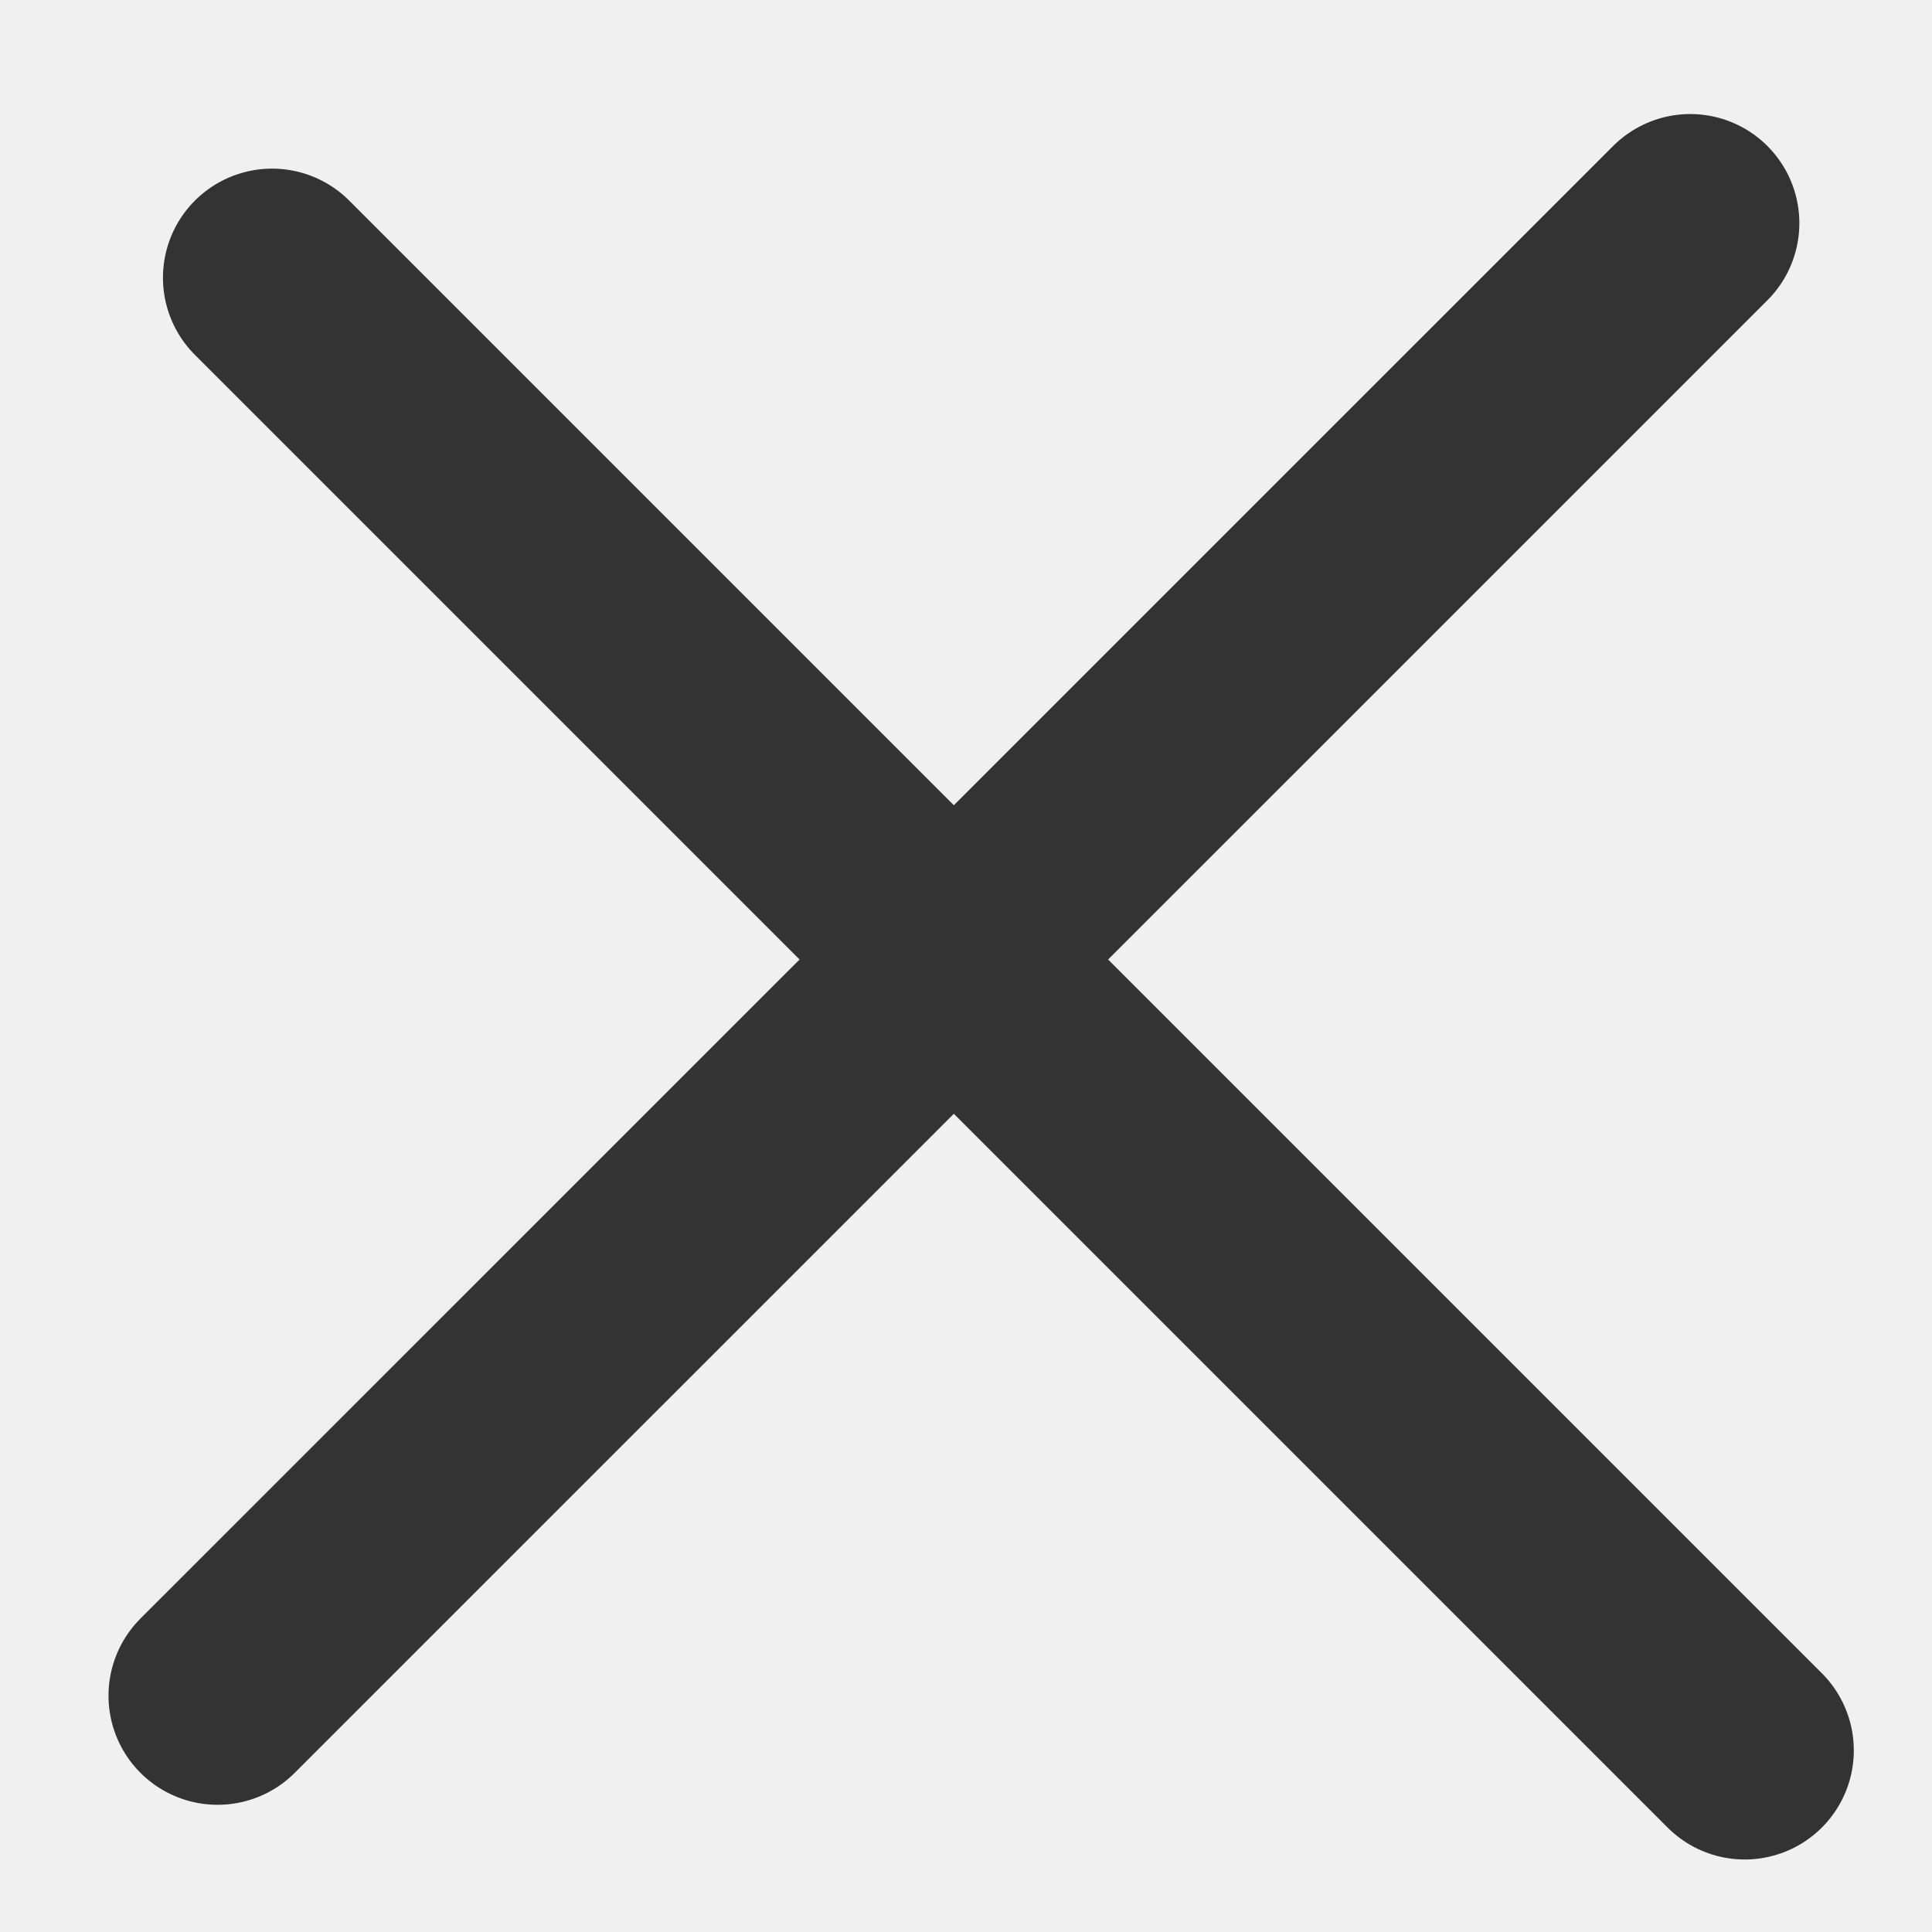
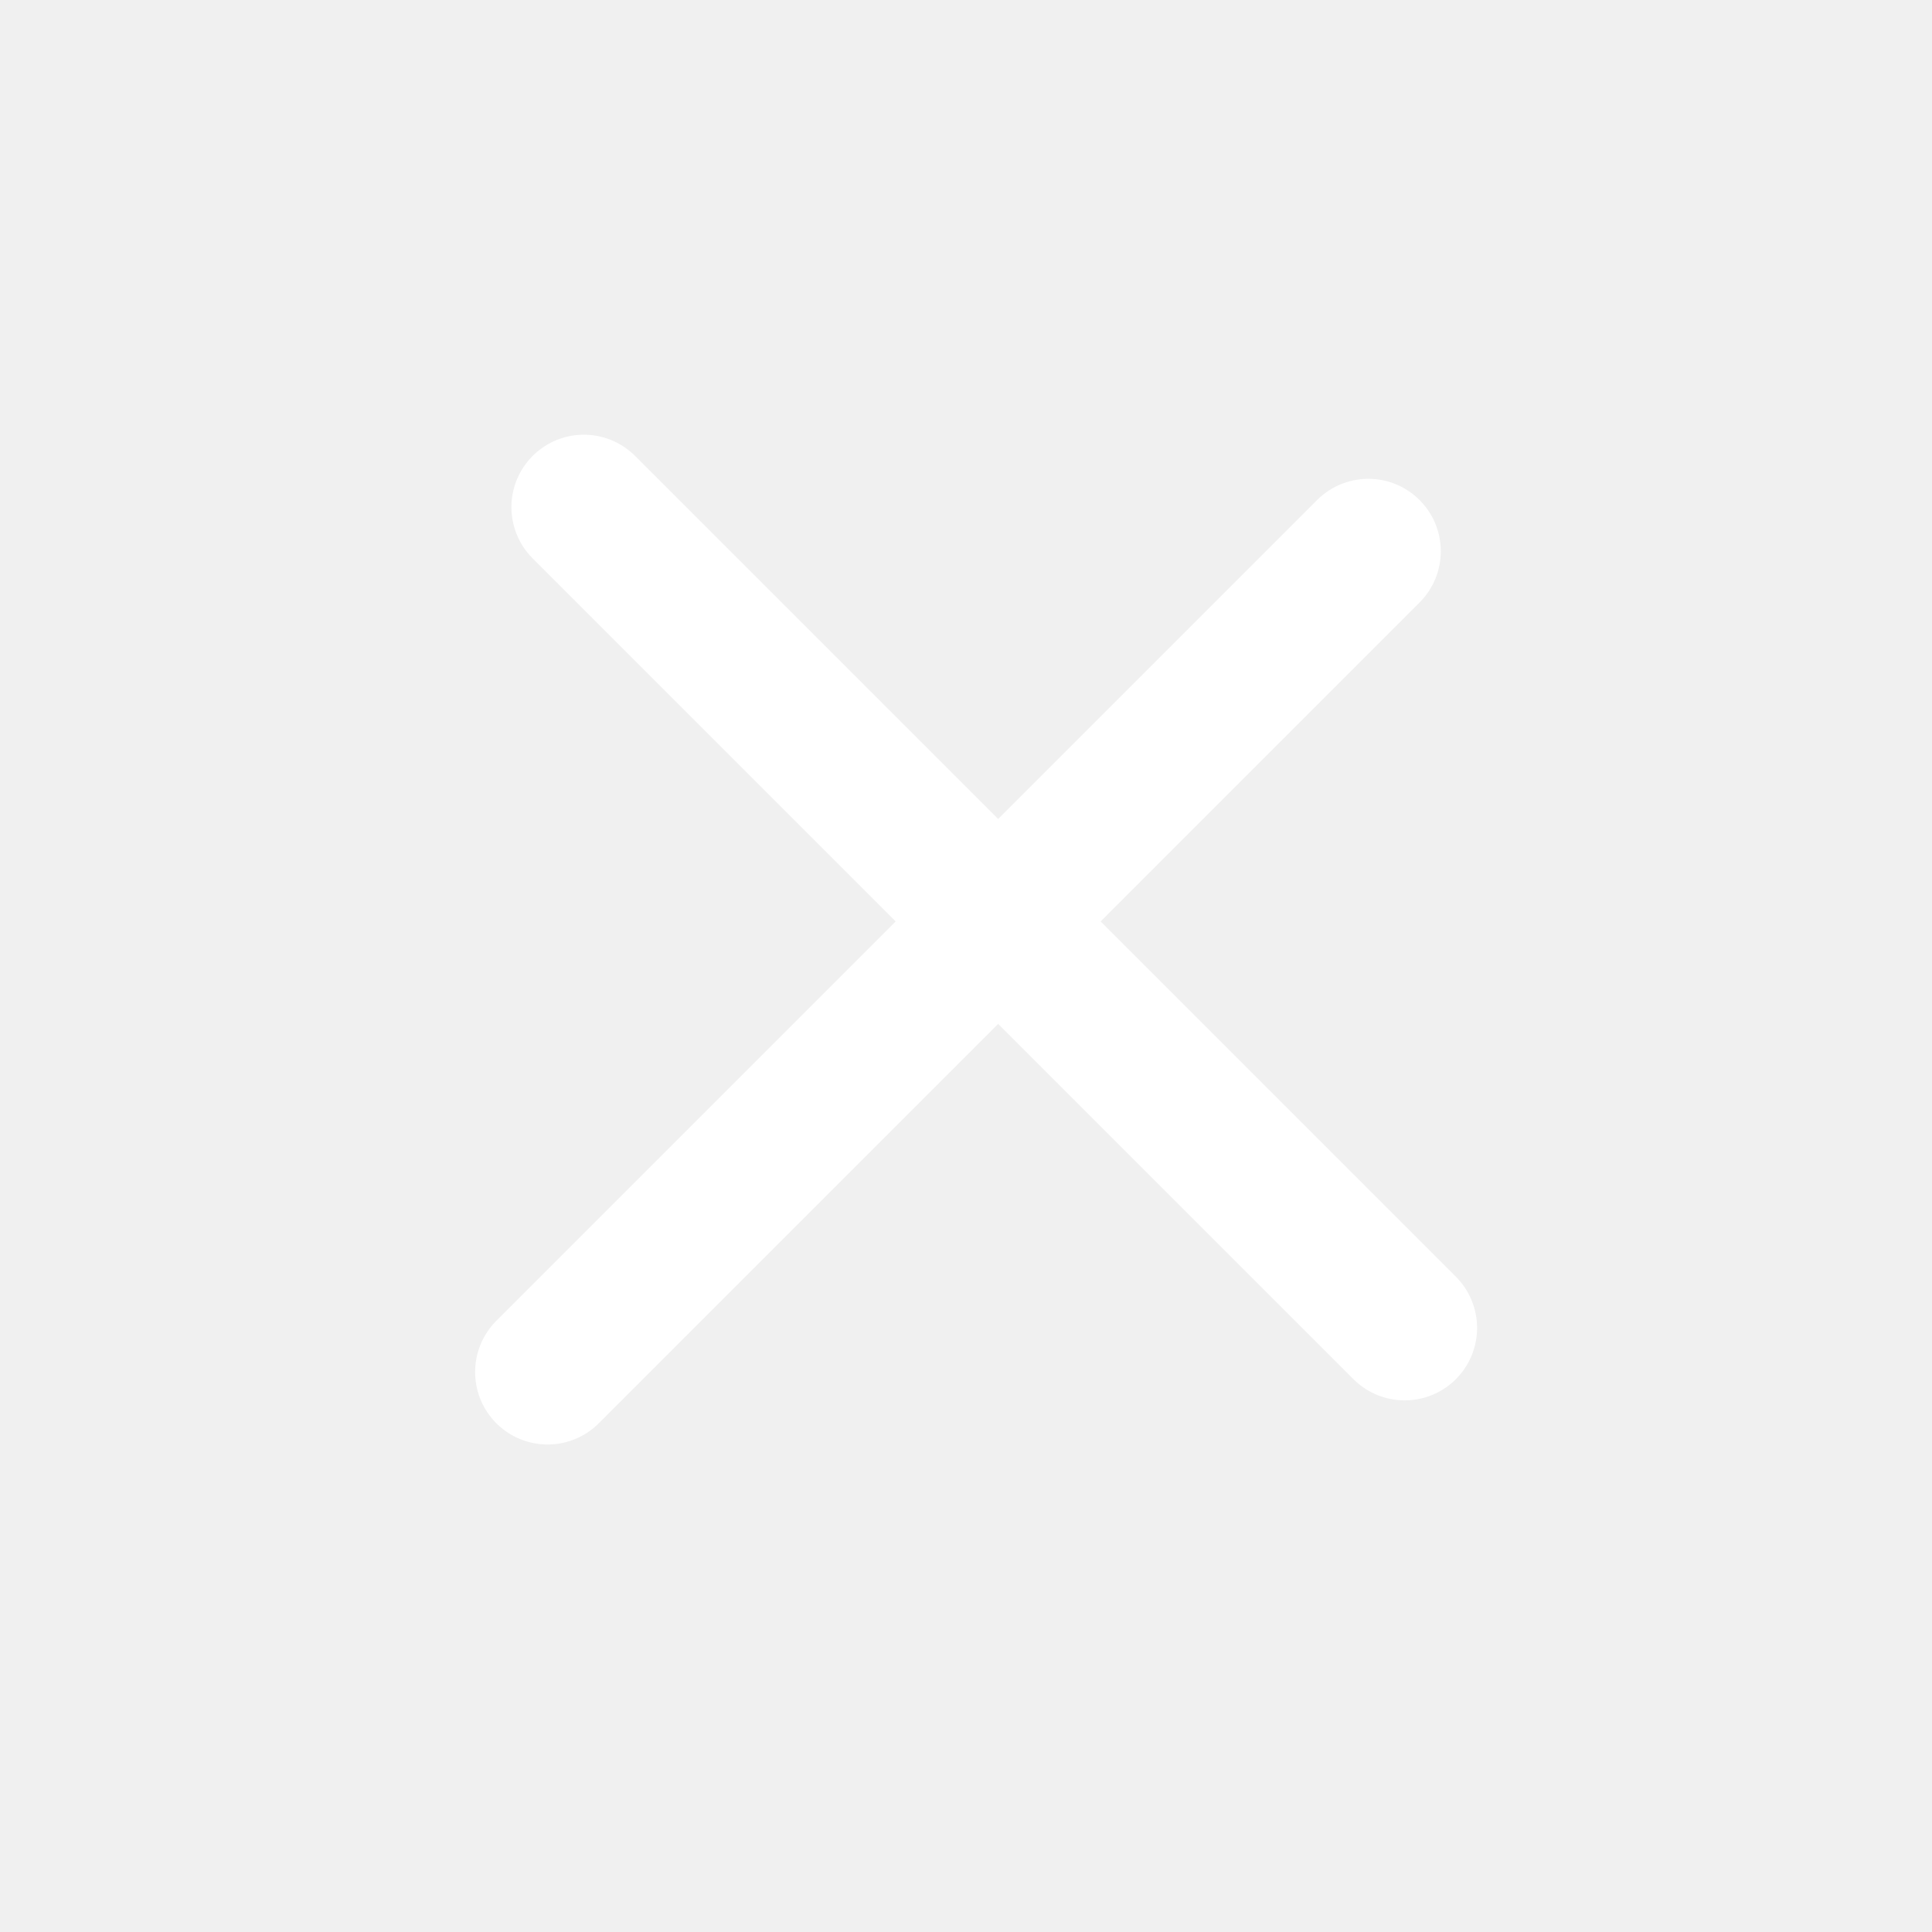
- <svg xmlns="http://www.w3.org/2000/svg" width="16" height="16" viewBox="0 0 16 16" fill="none">
-   <path d="M13.998 1.848L1.802 14.043" stroke="#333333" stroke-width="1.807" stroke-linecap="round" />
-   <path d="M2.253 2.3L14.449 14.496" stroke="#333333" stroke-width="1.807" stroke-linecap="round" />
+ <svg xmlns="http://www.w3.org/2000/svg" width="32" height="32" viewBox="0 0 24 24" fill="none">
+   <path d="M16.998 6.848L6.802 17.044" stroke="#ffffff" stroke-width="1.8" stroke-linecap="round" />
+   <path d="M7.253 6.3L17.449 16.496" stroke="#ffffff" stroke-width="1.8" stroke-linecap="round" />
</svg>
